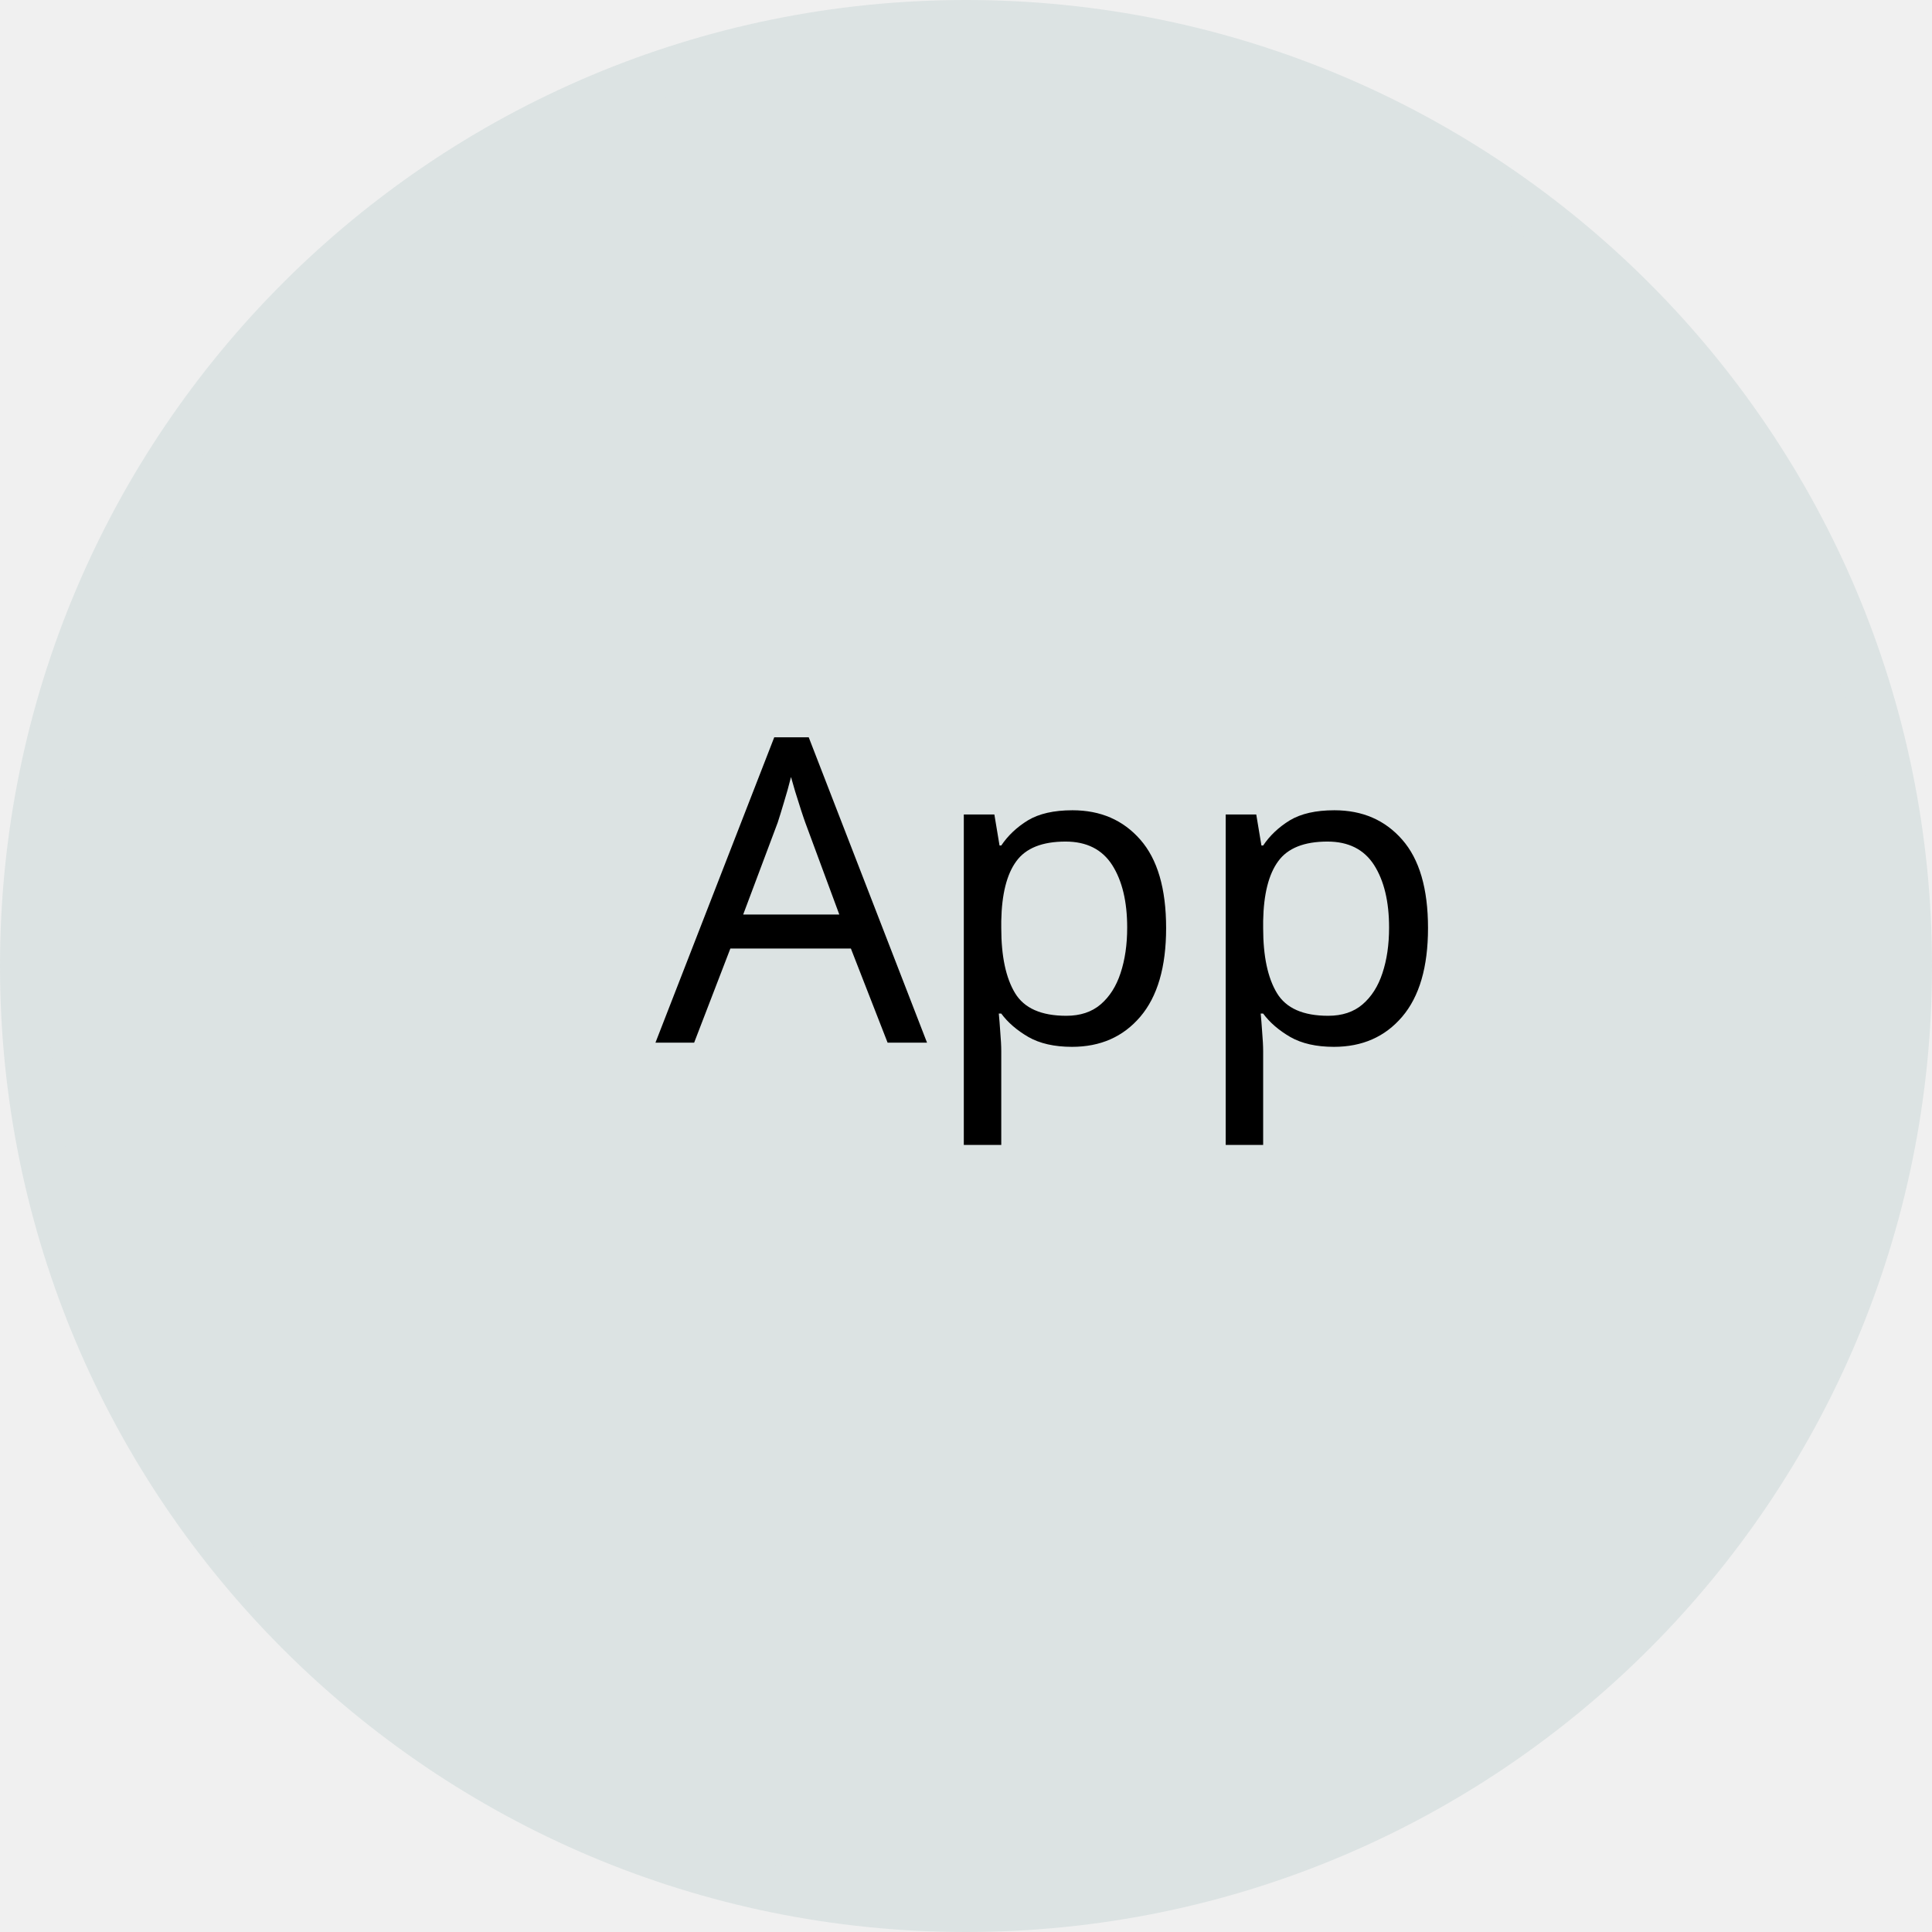
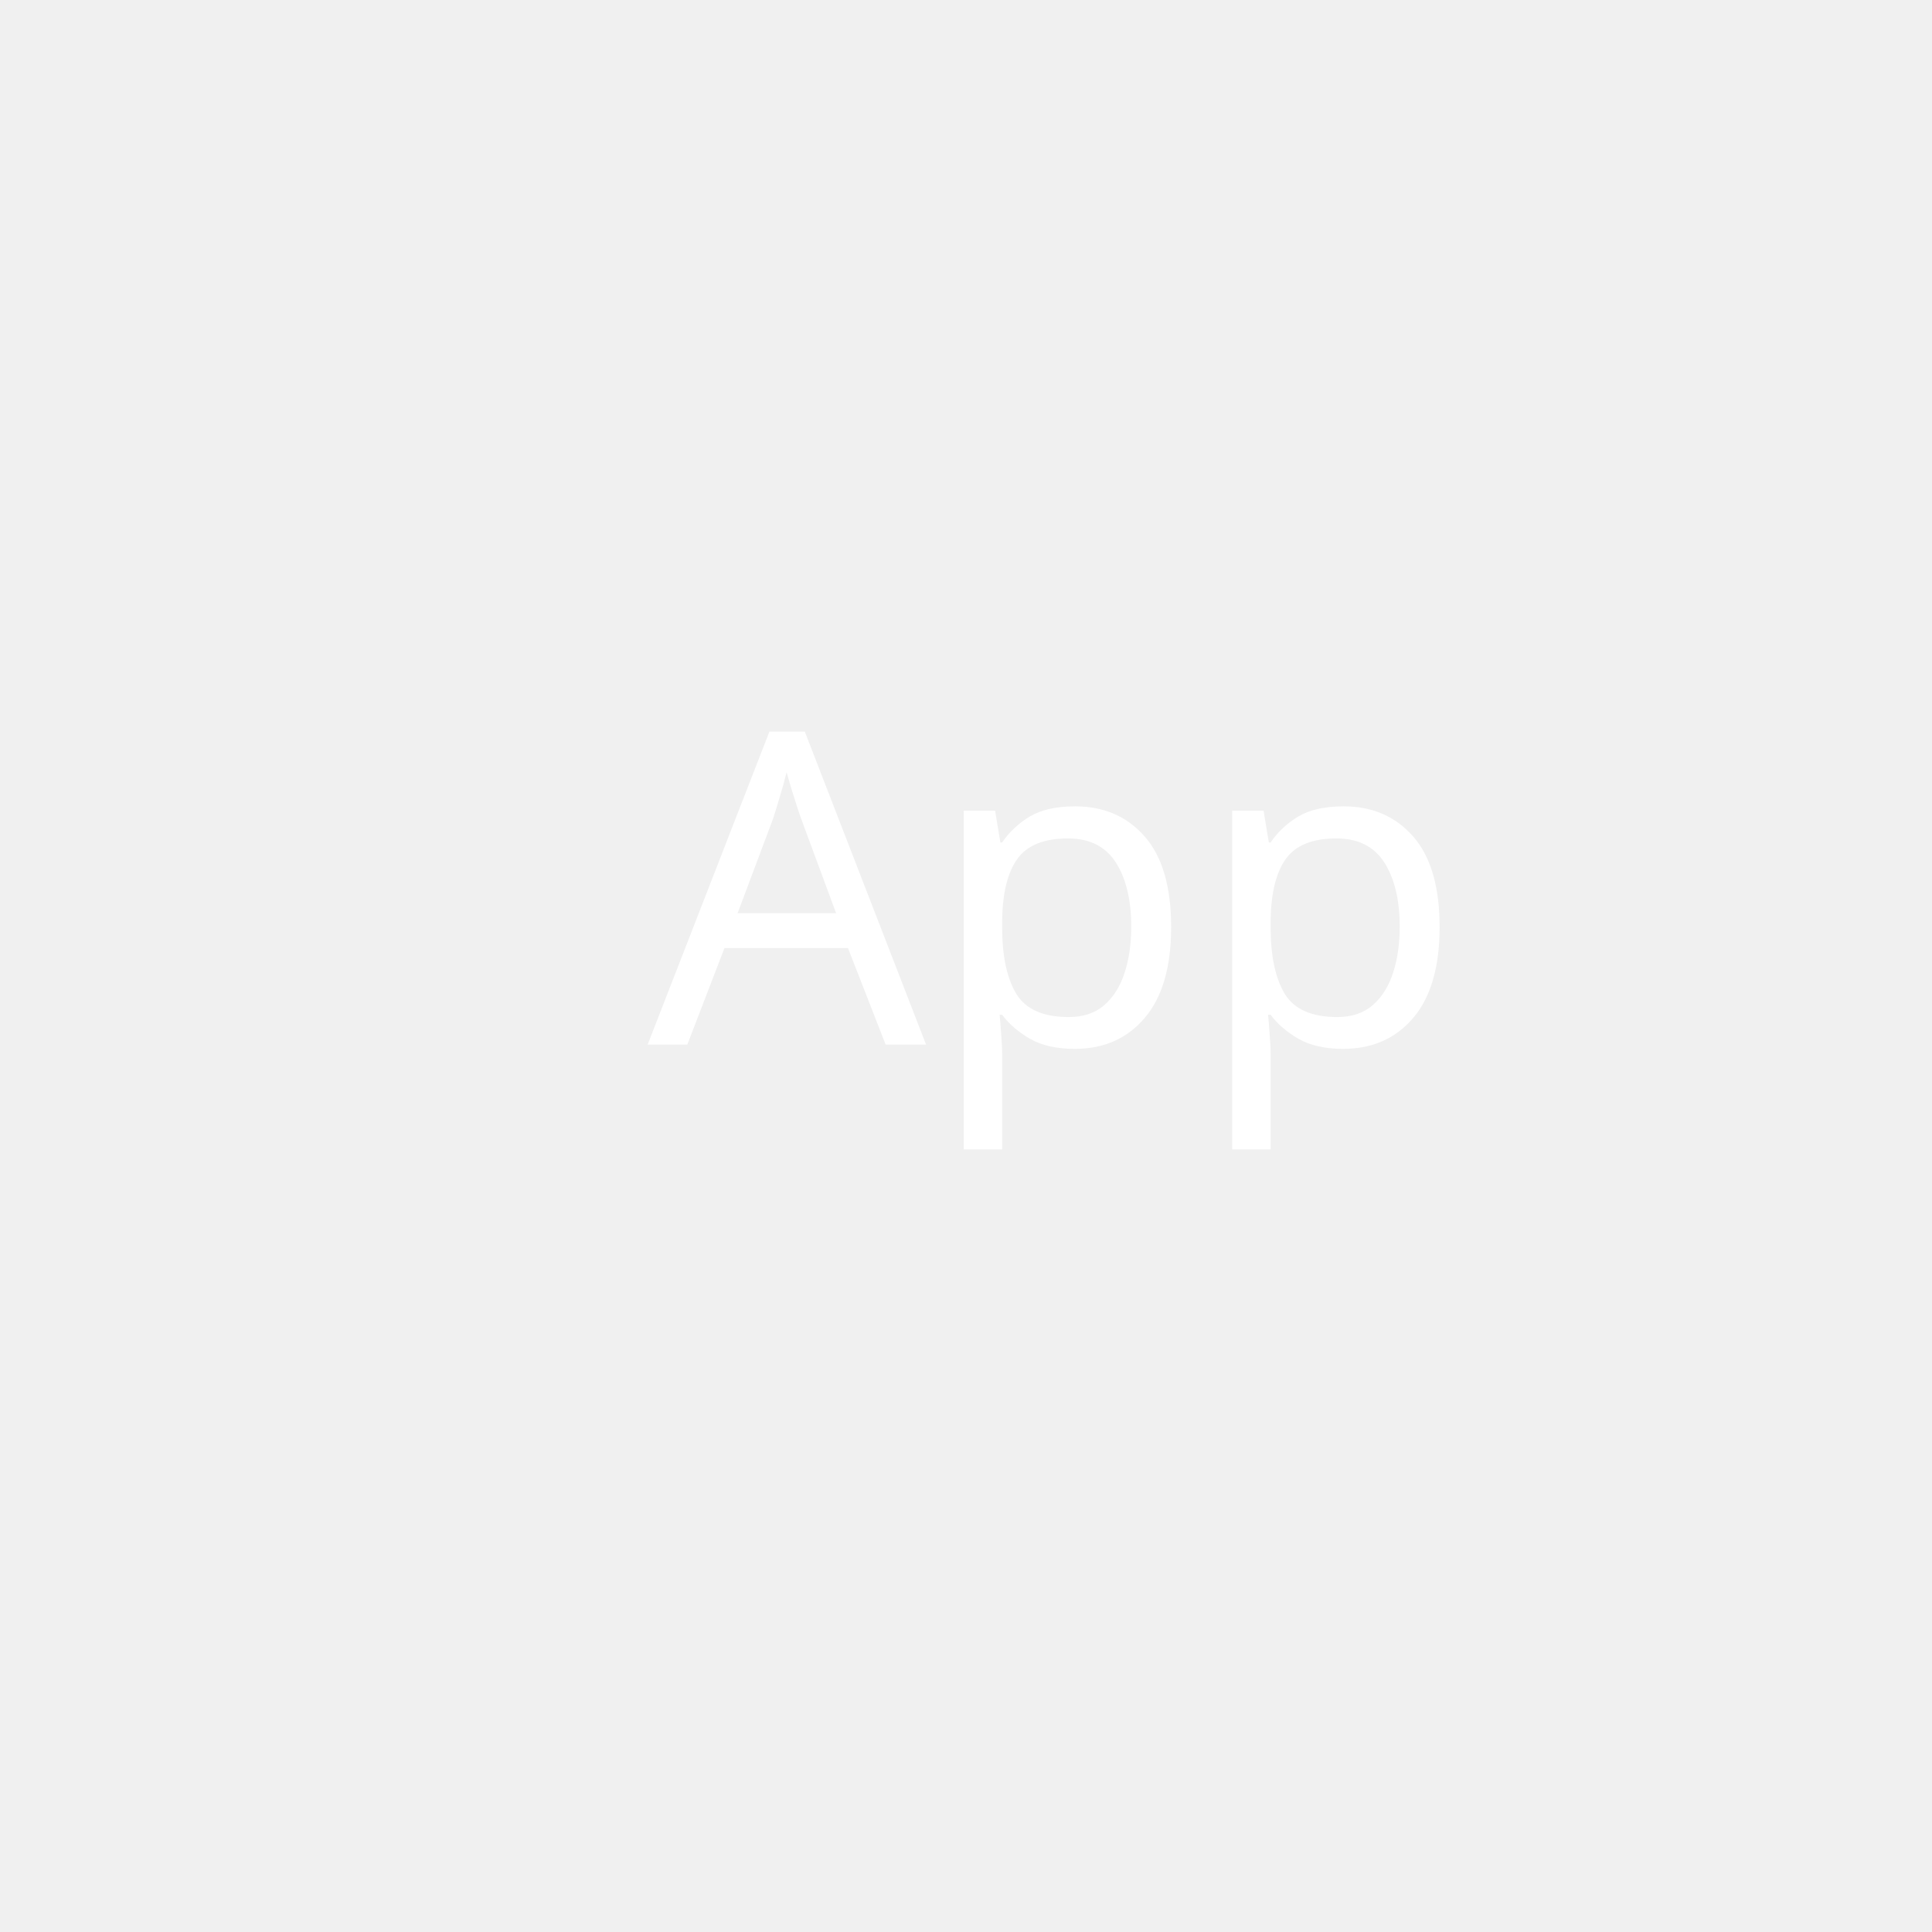
- <svg xmlns="http://www.w3.org/2000/svg" viewBox="0 0 122.5 122.5">
+ <svg xmlns="http://www.w3.org/2000/svg" viewBox="0 0 119.5 119.5">
  <defs>
-     <style>.cls-1{fill:#dce3e3;stroke:#dce3e3;stroke-miterlimit:10;stroke-width:3px;}.cls-2{font-size:27px;font-family:MollucaRegular, Molluca;}</style>
+     <style>.cls-1{fill:none;}.cls-2{font-size:27px;fill:#fff;font-family:MollucaRegular, Molluca;}</style>
  </defs>
  <g id="Layer_2" data-name="Layer 2">
    <g id="Layer_1-2" data-name="Layer 1">
-       <circle class="cls-1" cx="61.25" cy="61.25" r="59.75" />
-       <text class="cls-2" transform="translate(41.56 66.11)">App</text>
+       <circle class="cls-1" cx="59.75" cy="59.75" r="59.75" />
+       <text class="cls-2" transform="translate(40.06 64.61)">App</text>
    </g>
  </g>
</svg>
